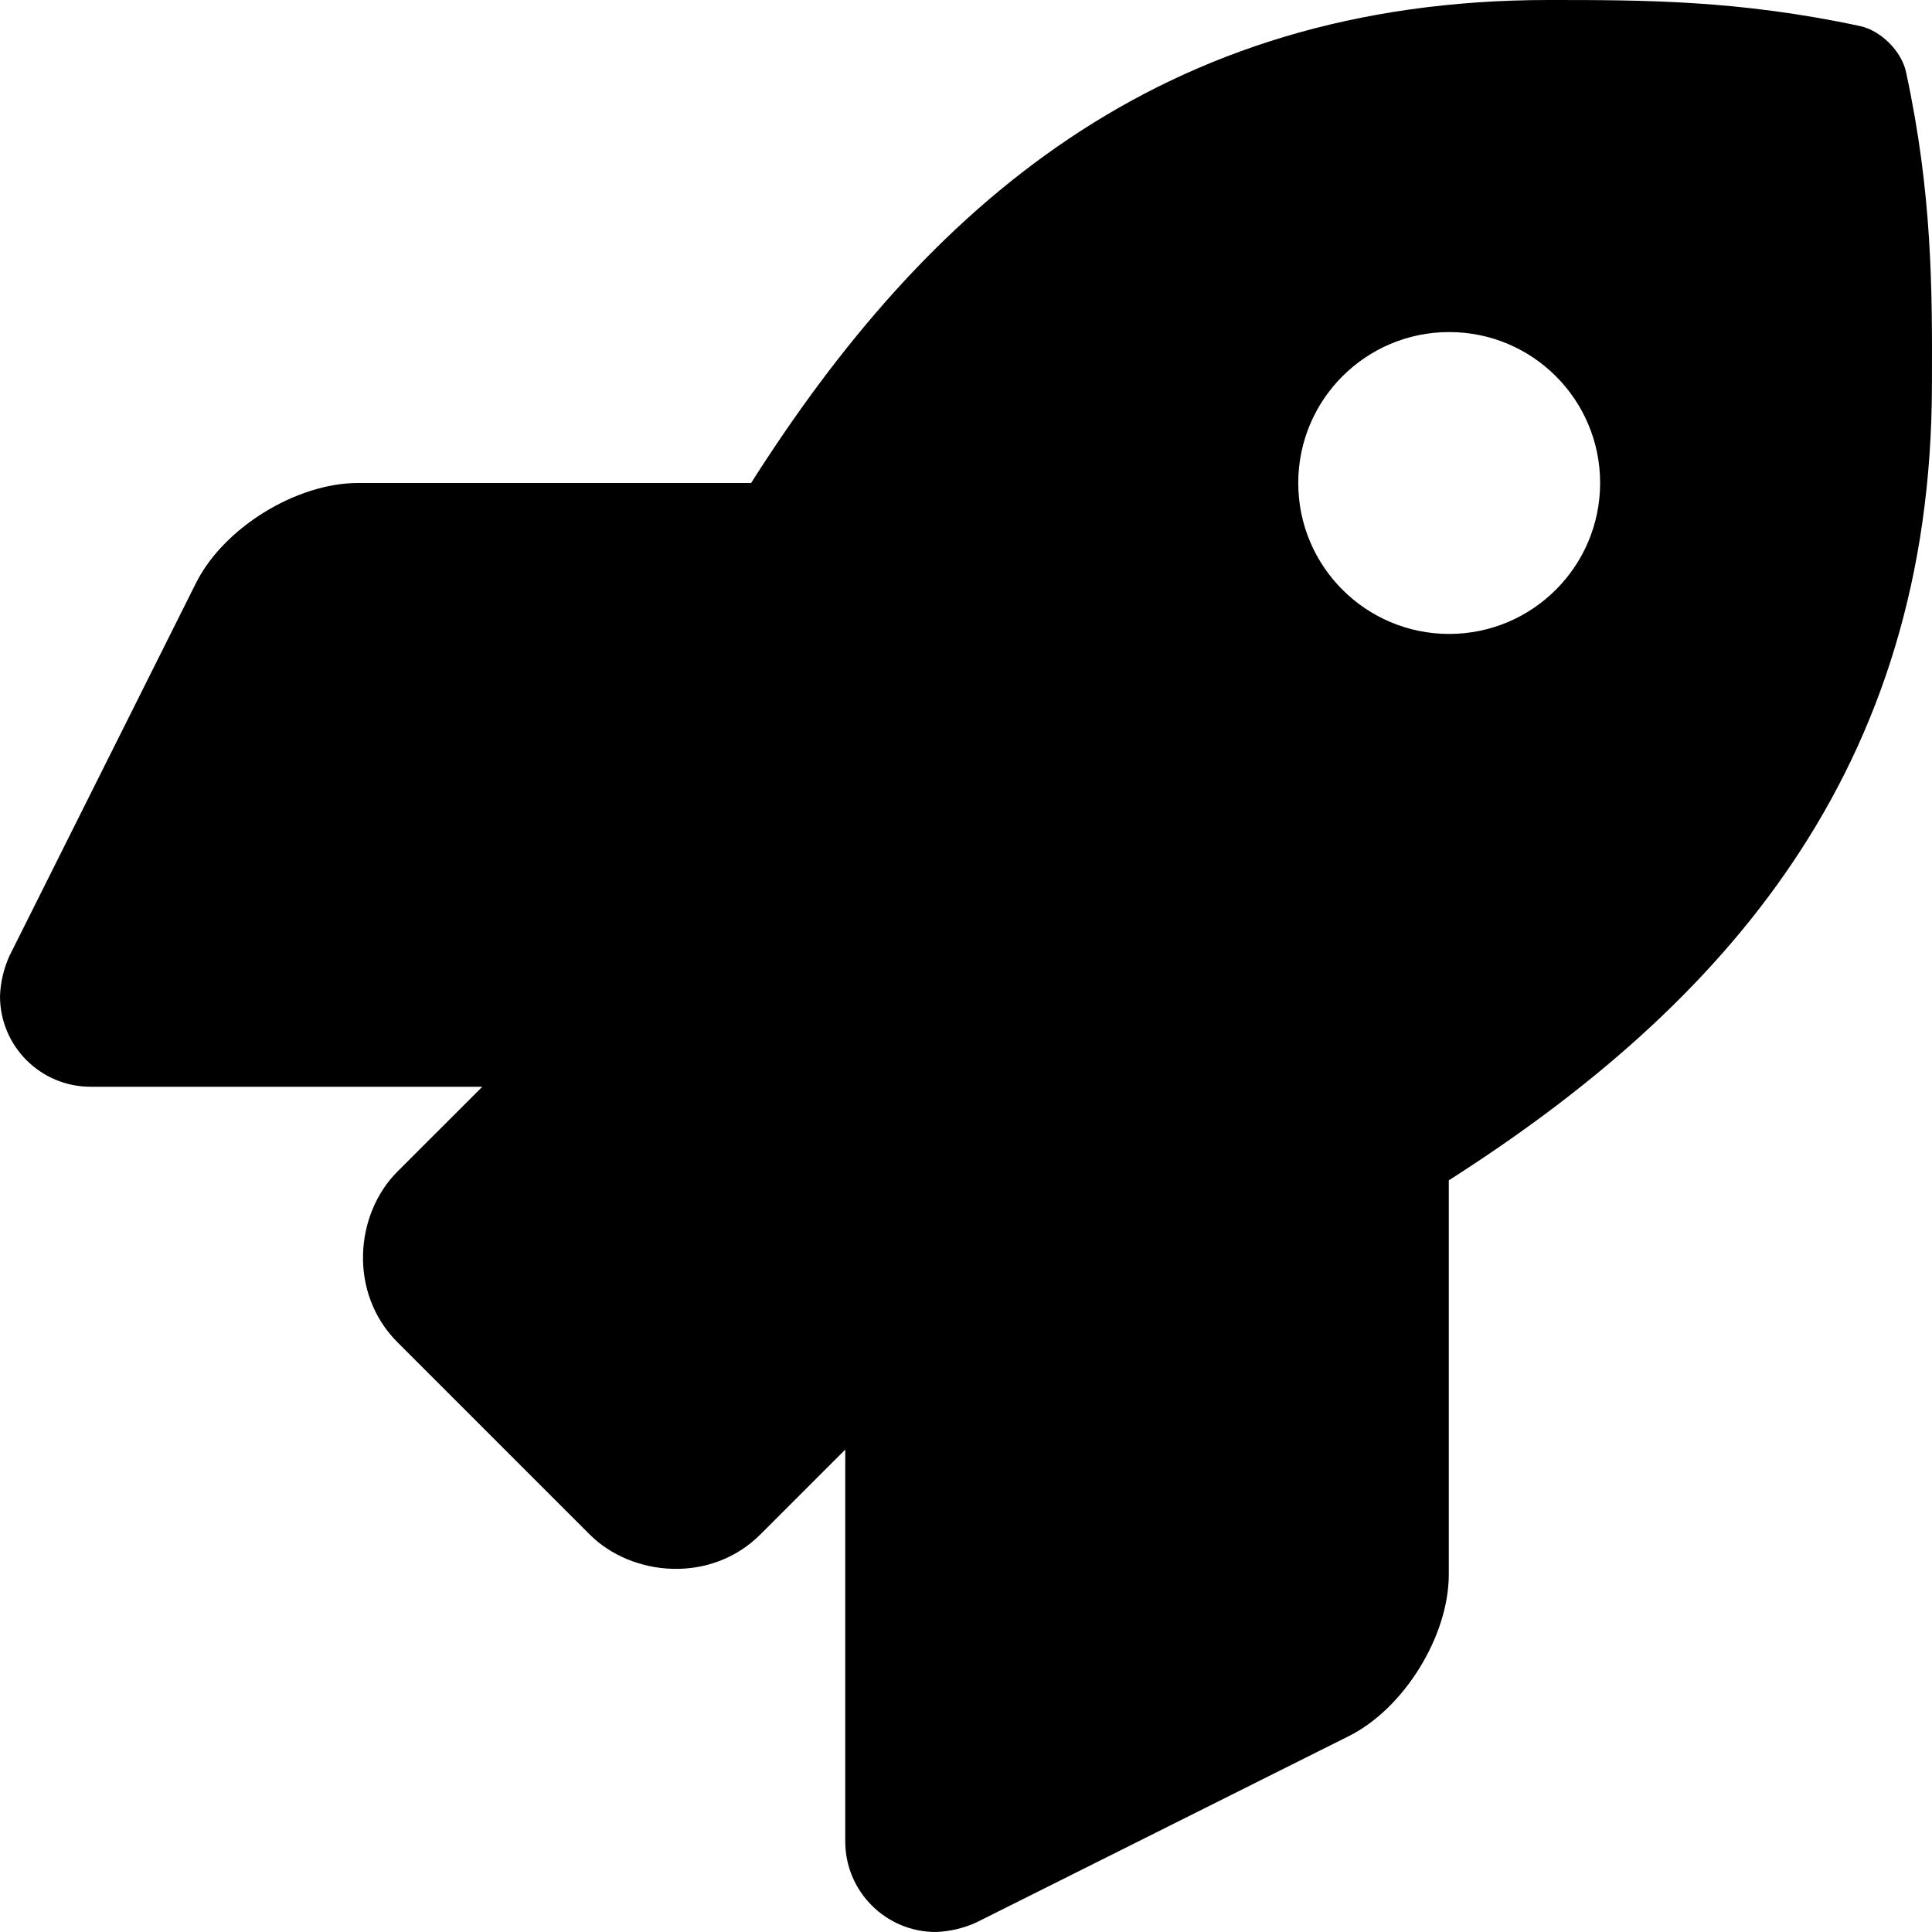
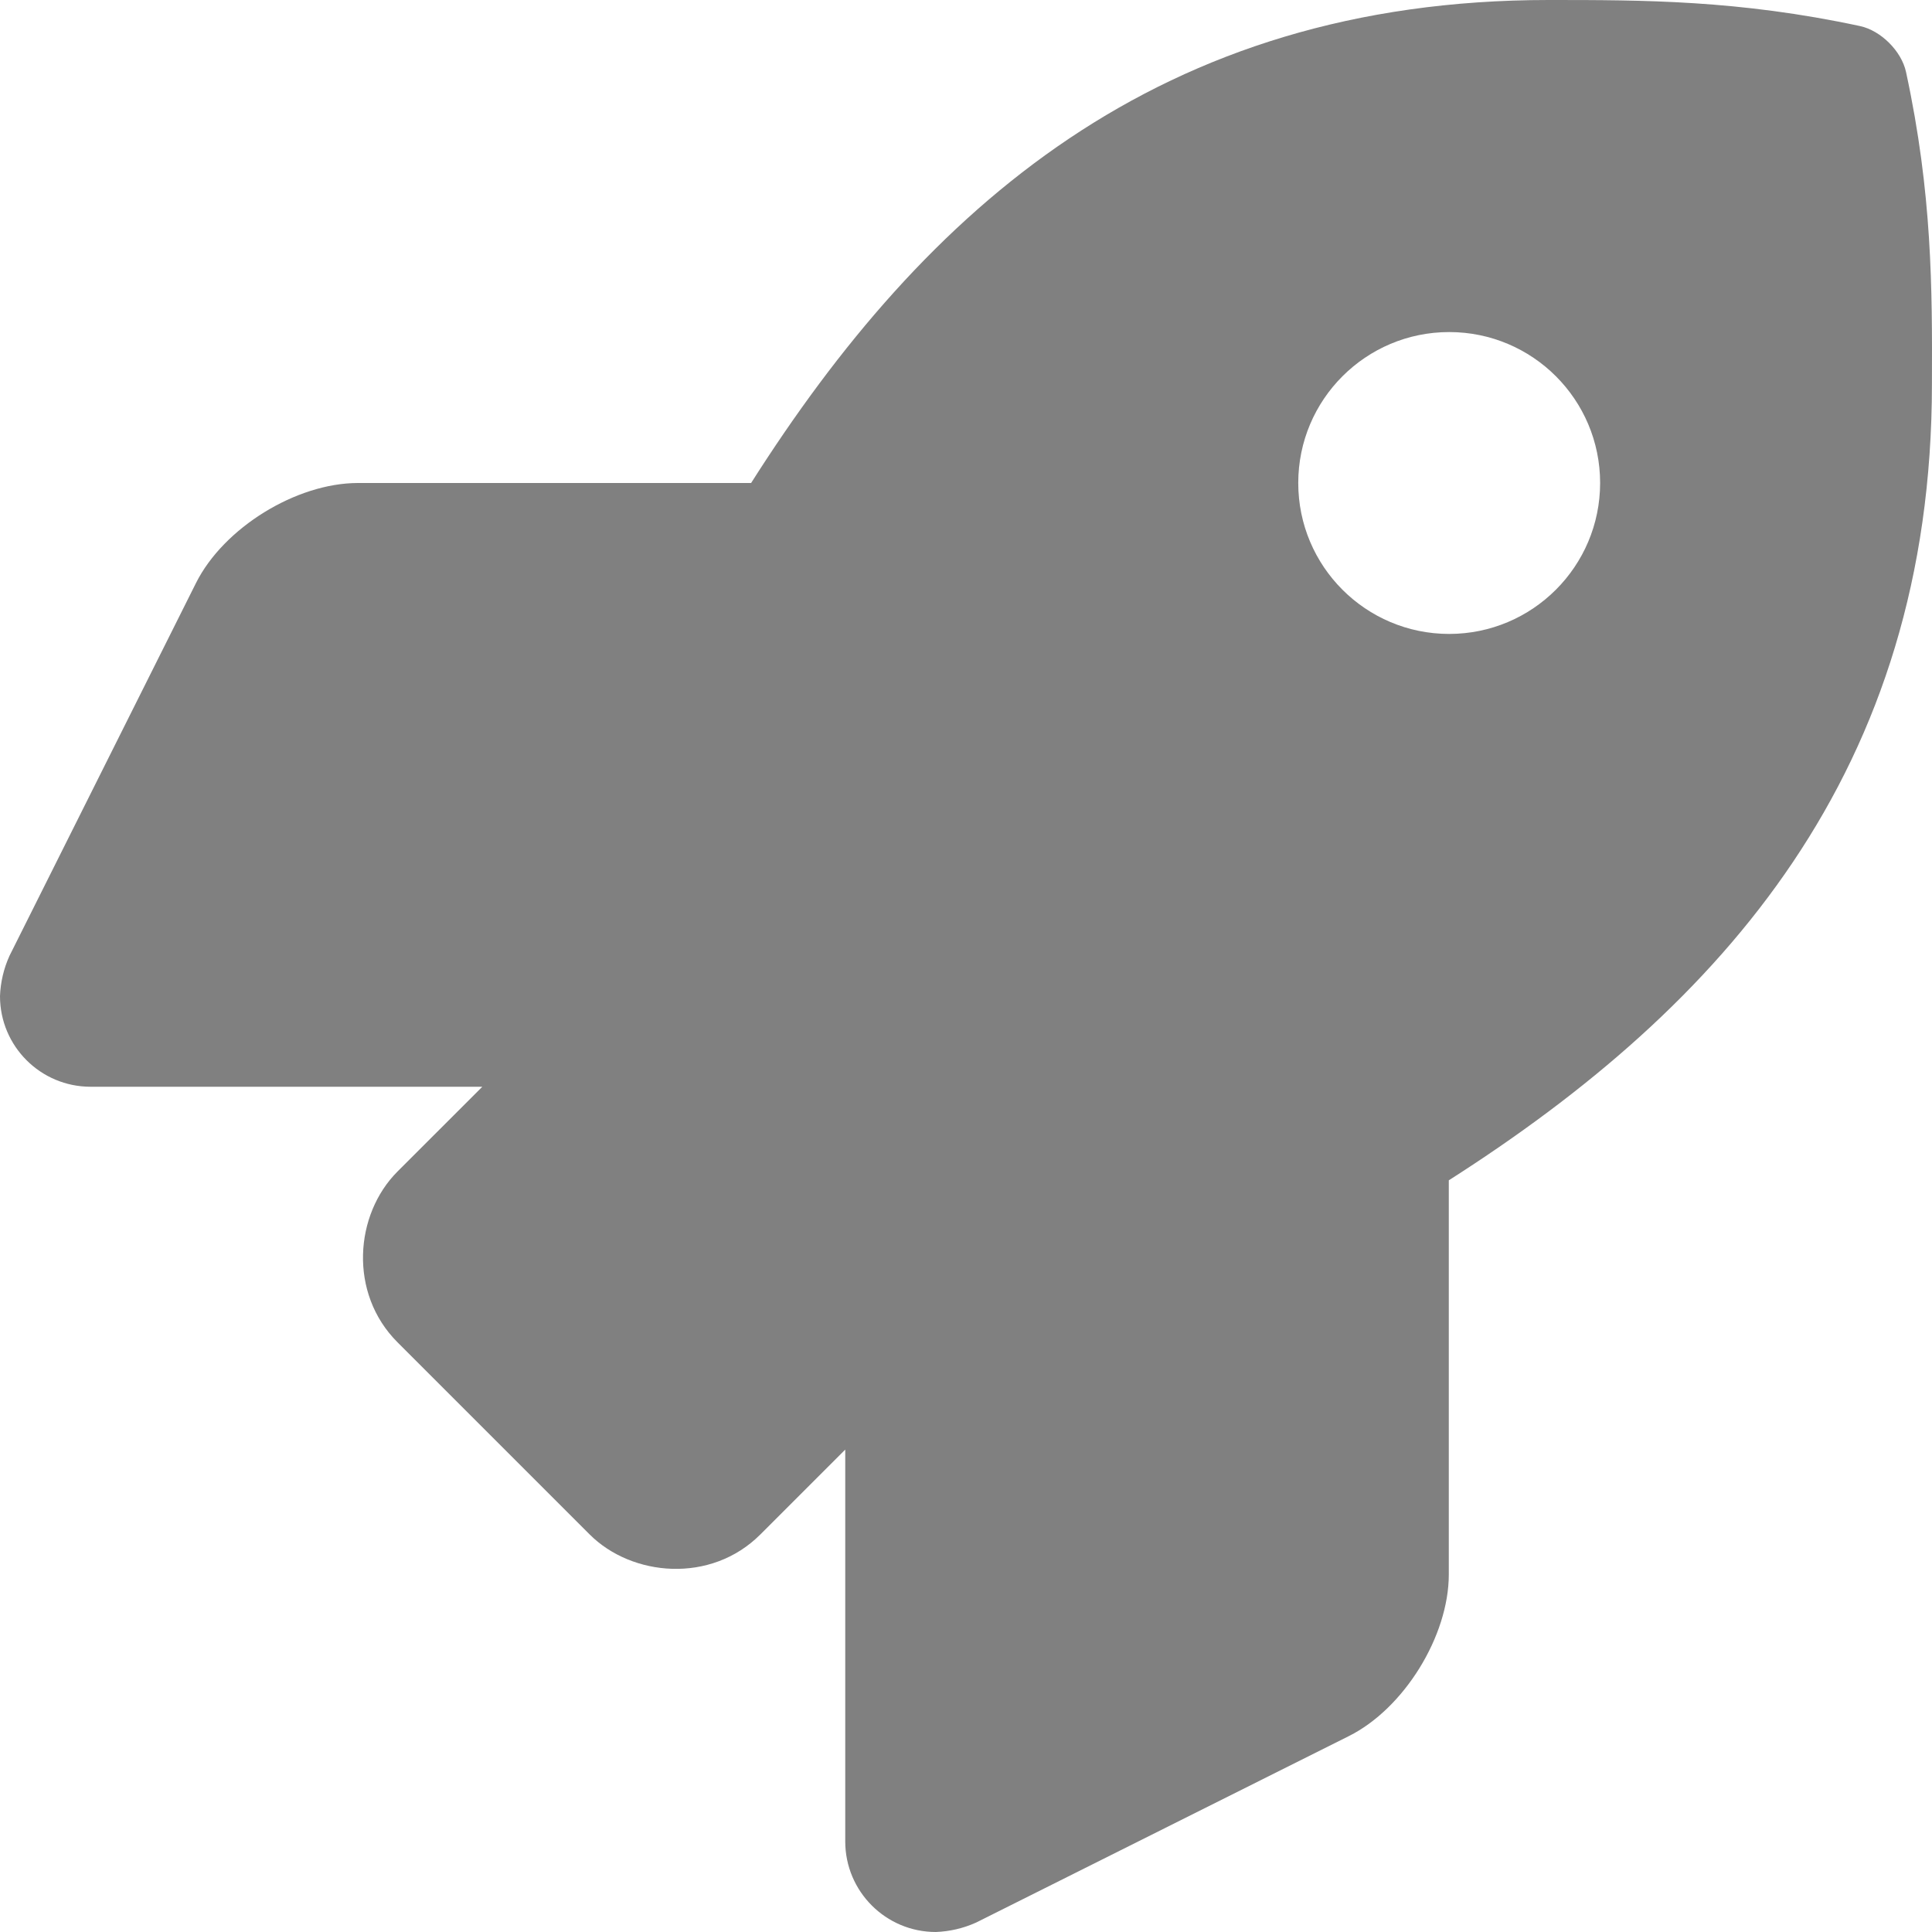
<svg xmlns="http://www.w3.org/2000/svg" aria-hidden="true" focusable="false" data-prefix="fas" data-icon="rocket" class="svg-inline--fa fa-rocket fa-w-16" role="img" viewBox="0 0 512 512">
-   <path fill="currentColor" d="M505.12,19.094c-1.189-5.531-6.658-11-12.207-12.188C460.716,0,435.507,0,410.407,0,307.175,0,245.269,55.203,199.052,128H94.838c-16.348.016-35.557,11.875-42.887,26.484L2.516,253.297A28.4,28.4,0,0,0,0,264a24.009,24.009,0,0,0,24.006,24H127.816l-22.475,22.469c-11.365,11.361-12.996,32.258,0,45.25L156.246,406.625c11.156,11.188,32.156,13.156,45.277,0l22.475-22.469V488a24.009,24.009,0,0,0,24.006,24,28.559,28.559,0,0,0,10.707-2.516l98.728-49.391c14.629-7.297,26.508-26.5,26.508-42.859V312.797c72.598-46.312,128.035-108.406,128.035-211.094C512.075,76.5,512.075,51.297,505.12,19.094ZM384.04,168A40,40,0,1,1,424.05,128,40.023,40.023,0,0,1,384.04,168Z" />
+   <path fill="grey" d="M505.12,19.094c-1.189-5.531-6.658-11-12.207-12.188C460.716,0,435.507,0,410.407,0,307.175,0,245.269,55.203,199.052,128H94.838c-16.348.016-35.557,11.875-42.887,26.484L2.516,253.297A28.4,28.4,0,0,0,0,264a24.009,24.009,0,0,0,24.006,24H127.816l-22.475,22.469c-11.365,11.361-12.996,32.258,0,45.25L156.246,406.625c11.156,11.188,32.156,13.156,45.277,0l22.475-22.469V488a24.009,24.009,0,0,0,24.006,24,28.559,28.559,0,0,0,10.707-2.516l98.728-49.391c14.629-7.297,26.508-26.5,26.508-42.859V312.797c72.598-46.312,128.035-108.406,128.035-211.094C512.075,76.5,512.075,51.297,505.12,19.094ZM384.04,168A40,40,0,1,1,424.05,128,40.023,40.023,0,0,1,384.04,168Z" />
</svg>
